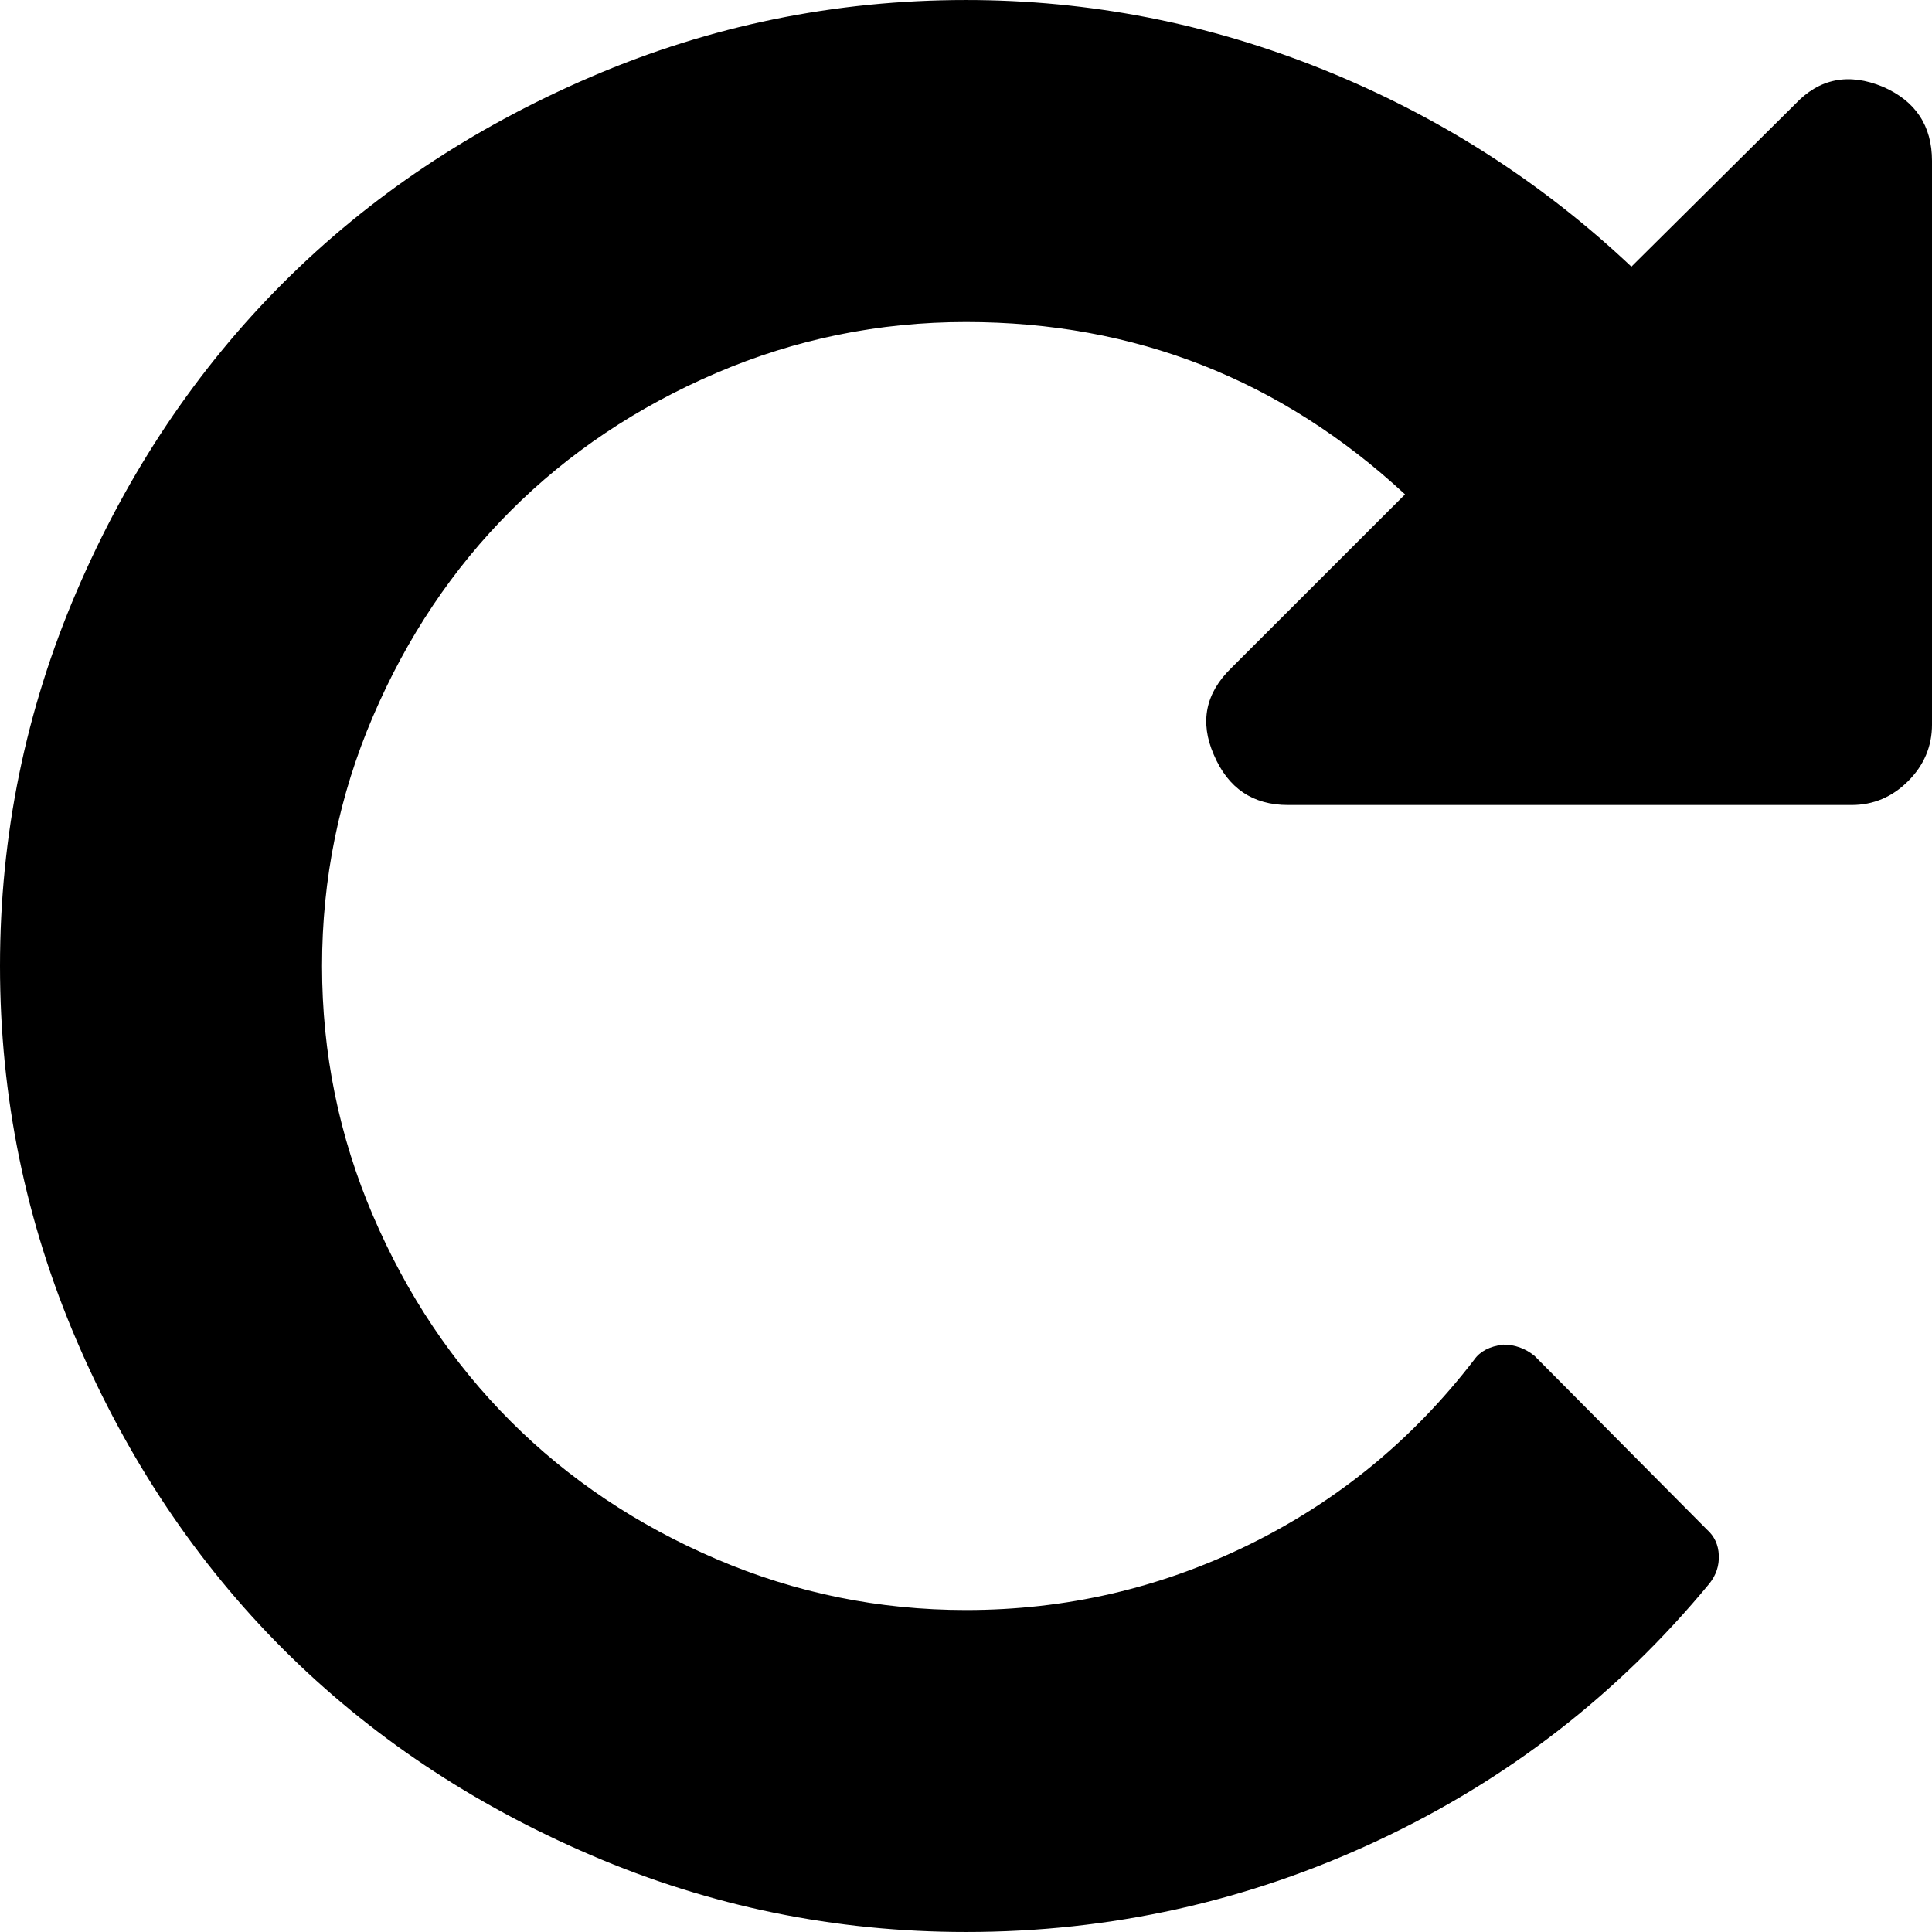
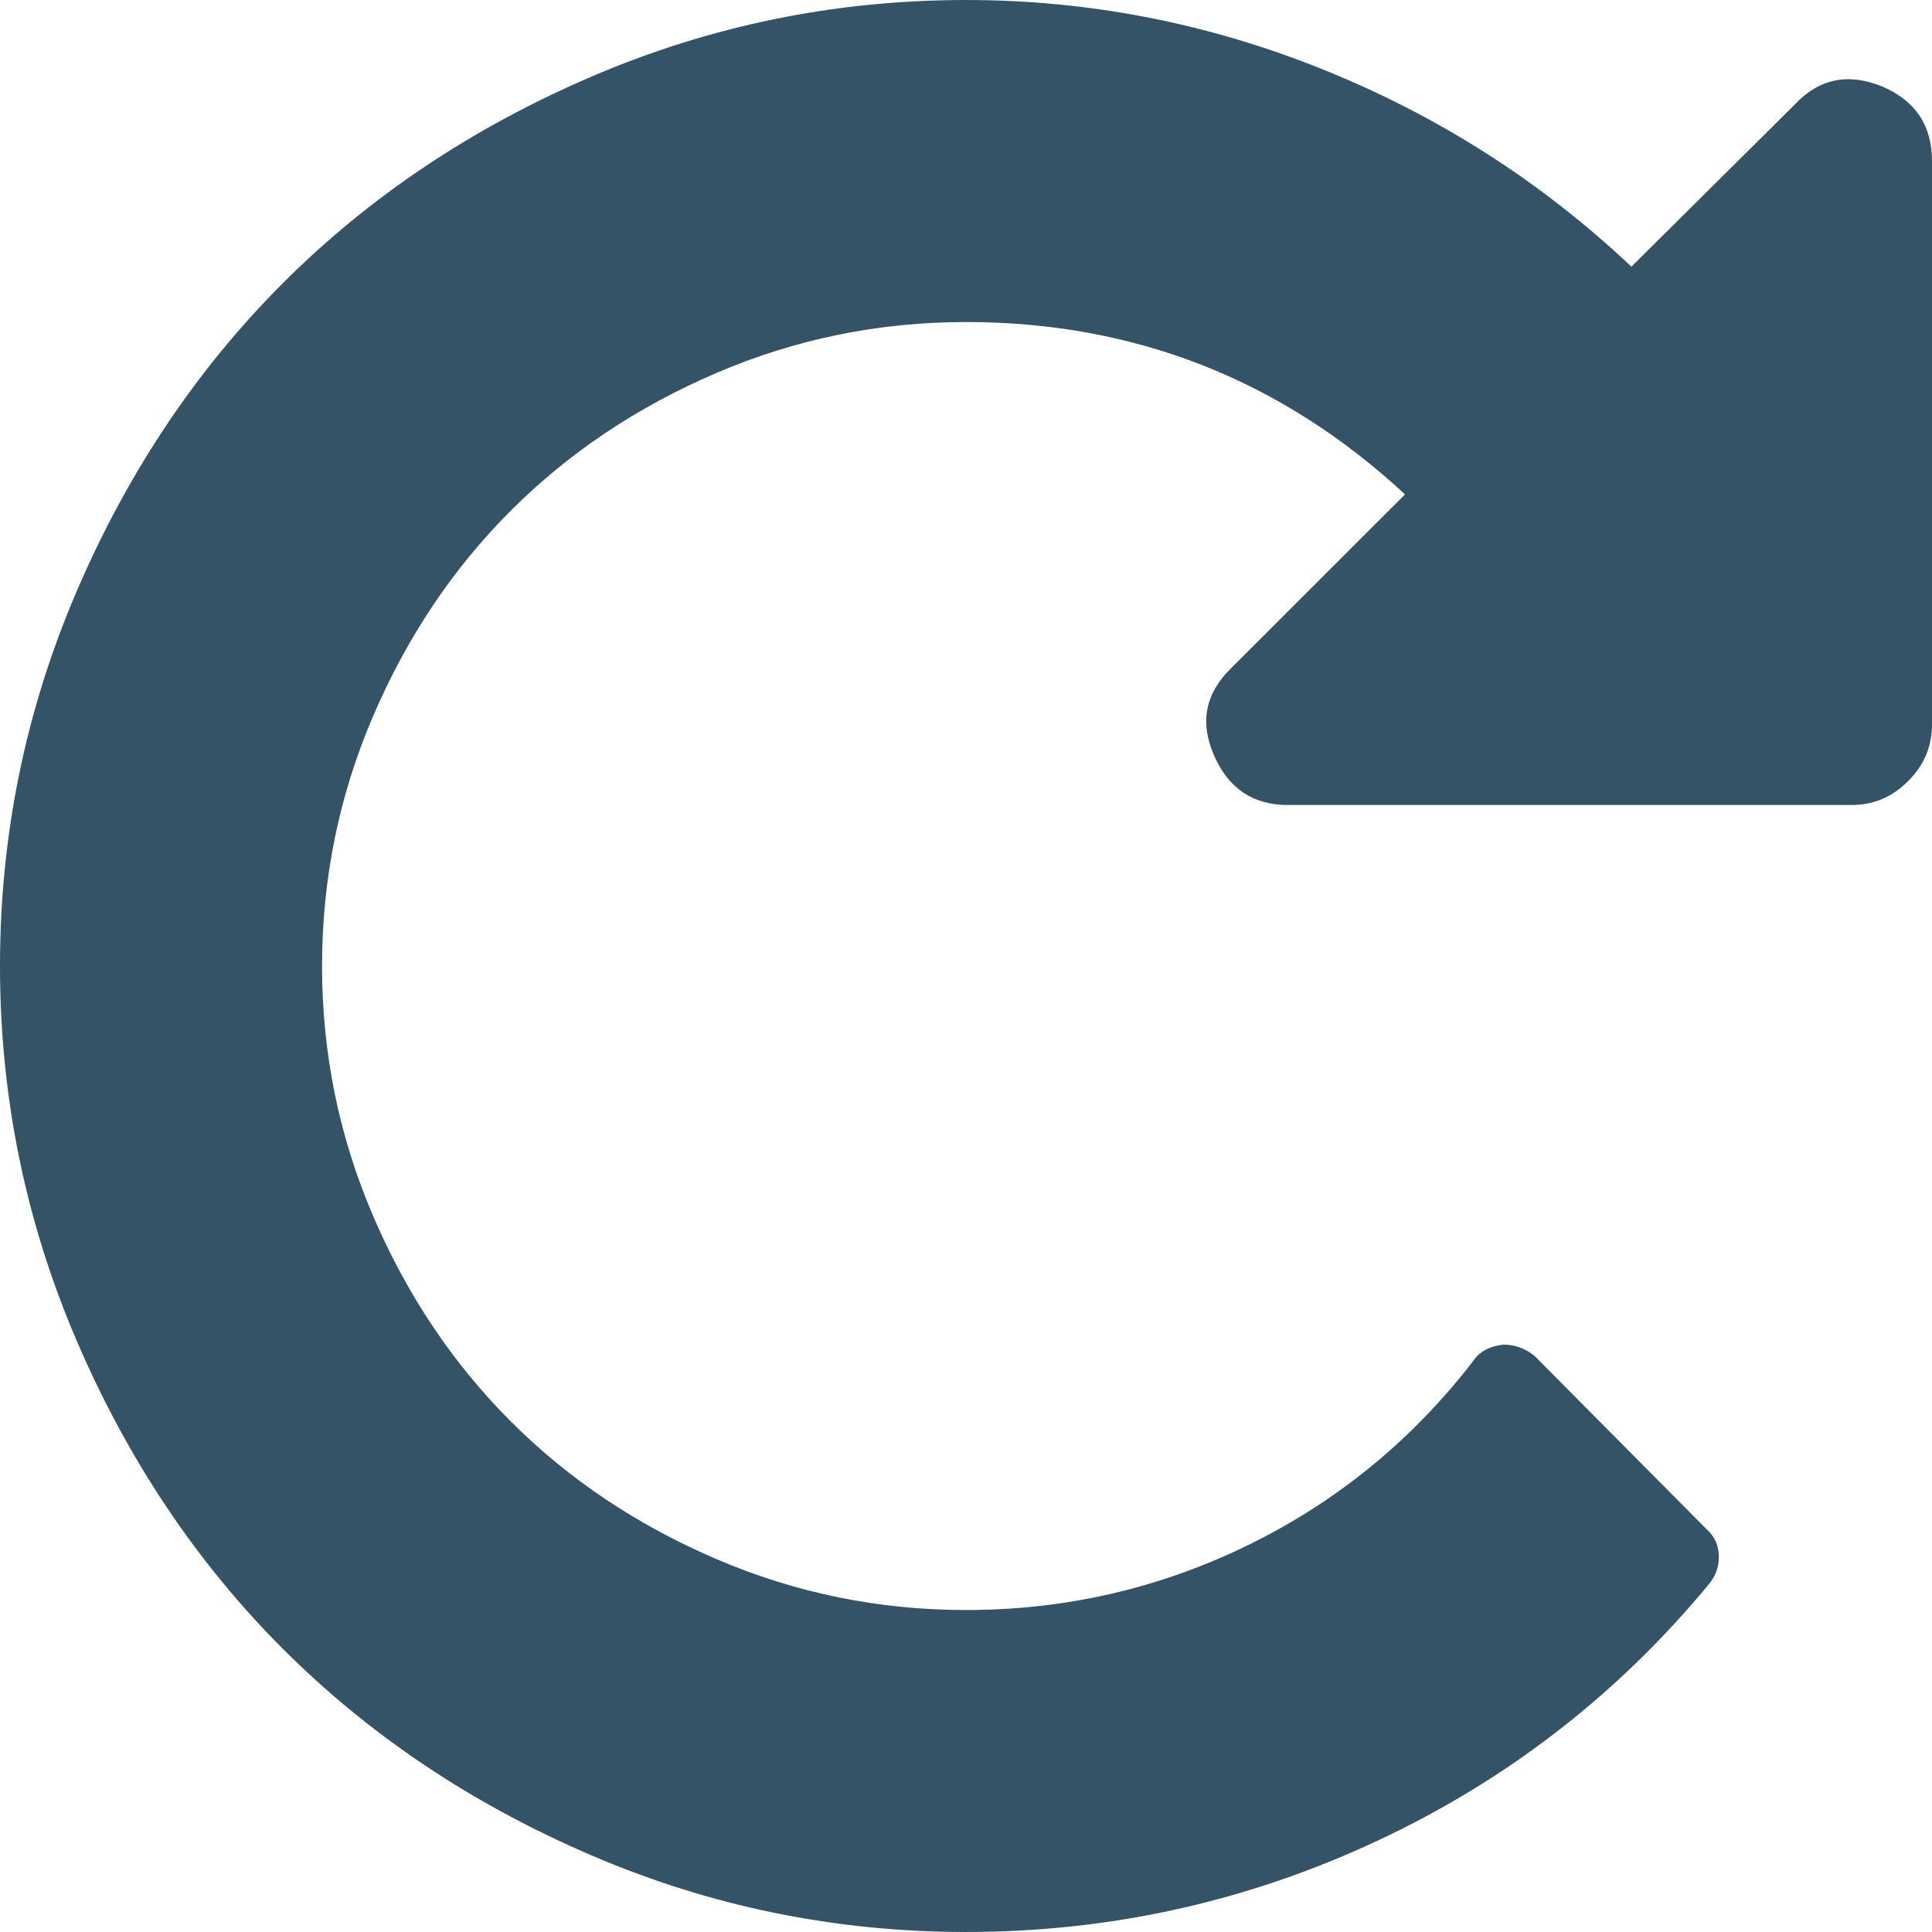
- <svg xmlns="http://www.w3.org/2000/svg" version="1.1" id="Capa_1" x="0px" y="0px" width="438.542px" height="438.542px" viewBox="0 0 438.542 438.542" style="enable-background:new 0 0 438.542 438.542;" xml:space="preserve">
+ <svg xmlns="http://www.w3.org/2000/svg" version="1.1" id="Capa_1" x="0px" y="0px" width="438.542px" height="438.542px" viewBox="0 0 438.542 438.542" style="enable-background:new 0 0 438.542 438.542;" fill="#355366" xml:space="preserve">
  <g>
    <path d="M427.408,19.697c-7.803-3.23-14.463-1.902-19.986,3.999l-37.116,36.834C349.94,41.305,326.672,26.412,300.5,15.848   C274.328,5.285,247.251,0.003,219.271,0.003c-29.692,0-58.052,5.808-85.08,17.417c-27.03,11.61-50.347,27.215-69.951,46.82   c-19.605,19.607-35.214,42.921-46.824,69.949C5.807,161.219,0,189.575,0,219.271c0,29.687,5.807,58.05,17.417,85.079   c11.613,27.031,27.218,50.347,46.824,69.952c19.604,19.599,42.921,35.207,69.951,46.818c27.028,11.611,55.388,17.419,85.08,17.419   c32.736,0,63.865-6.899,93.363-20.7c29.5-13.795,54.625-33.26,75.377-58.386c1.52-1.903,2.234-4.045,2.136-6.424   c-0.089-2.378-0.999-4.329-2.711-5.852l-39.108-39.399c-2.101-1.711-4.473-2.566-7.139-2.566c-3.045,0.38-5.232,1.526-6.566,3.429   c-13.895,18.086-30.93,32.072-51.107,41.977c-20.173,9.894-41.586,14.839-64.237,14.839c-19.792,0-38.684-3.854-56.671-11.564   c-17.989-7.706-33.551-18.127-46.682-31.261c-13.13-13.135-23.551-28.691-31.261-46.682c-7.708-17.987-11.563-36.874-11.563-56.671   c0-19.795,3.858-38.691,11.563-56.674c7.707-17.985,18.127-33.547,31.261-46.678c13.135-13.134,28.693-23.555,46.682-31.265   c17.983-7.707,36.879-11.563,56.671-11.563c38.259,0,71.475,13.039,99.646,39.116l-39.409,39.394   c-5.903,5.711-7.231,12.279-4.001,19.701c3.241,7.614,8.856,11.42,16.854,11.42h127.906c4.949,0,9.23-1.807,12.848-5.424   c3.613-3.616,5.42-7.898,5.42-12.847V36.55C438.542,28.558,434.84,22.943,427.408,19.697z" />
  </g>
  <g>
</g>
  <g>
</g>
  <g>
</g>
  <g>
</g>
  <g>
</g>
  <g>
</g>
  <g>
</g>
  <g>
</g>
  <g>
</g>
  <g>
</g>
  <g>
</g>
  <g>
</g>
  <g>
</g>
  <g>
</g>
  <g>
</g>
</svg>
